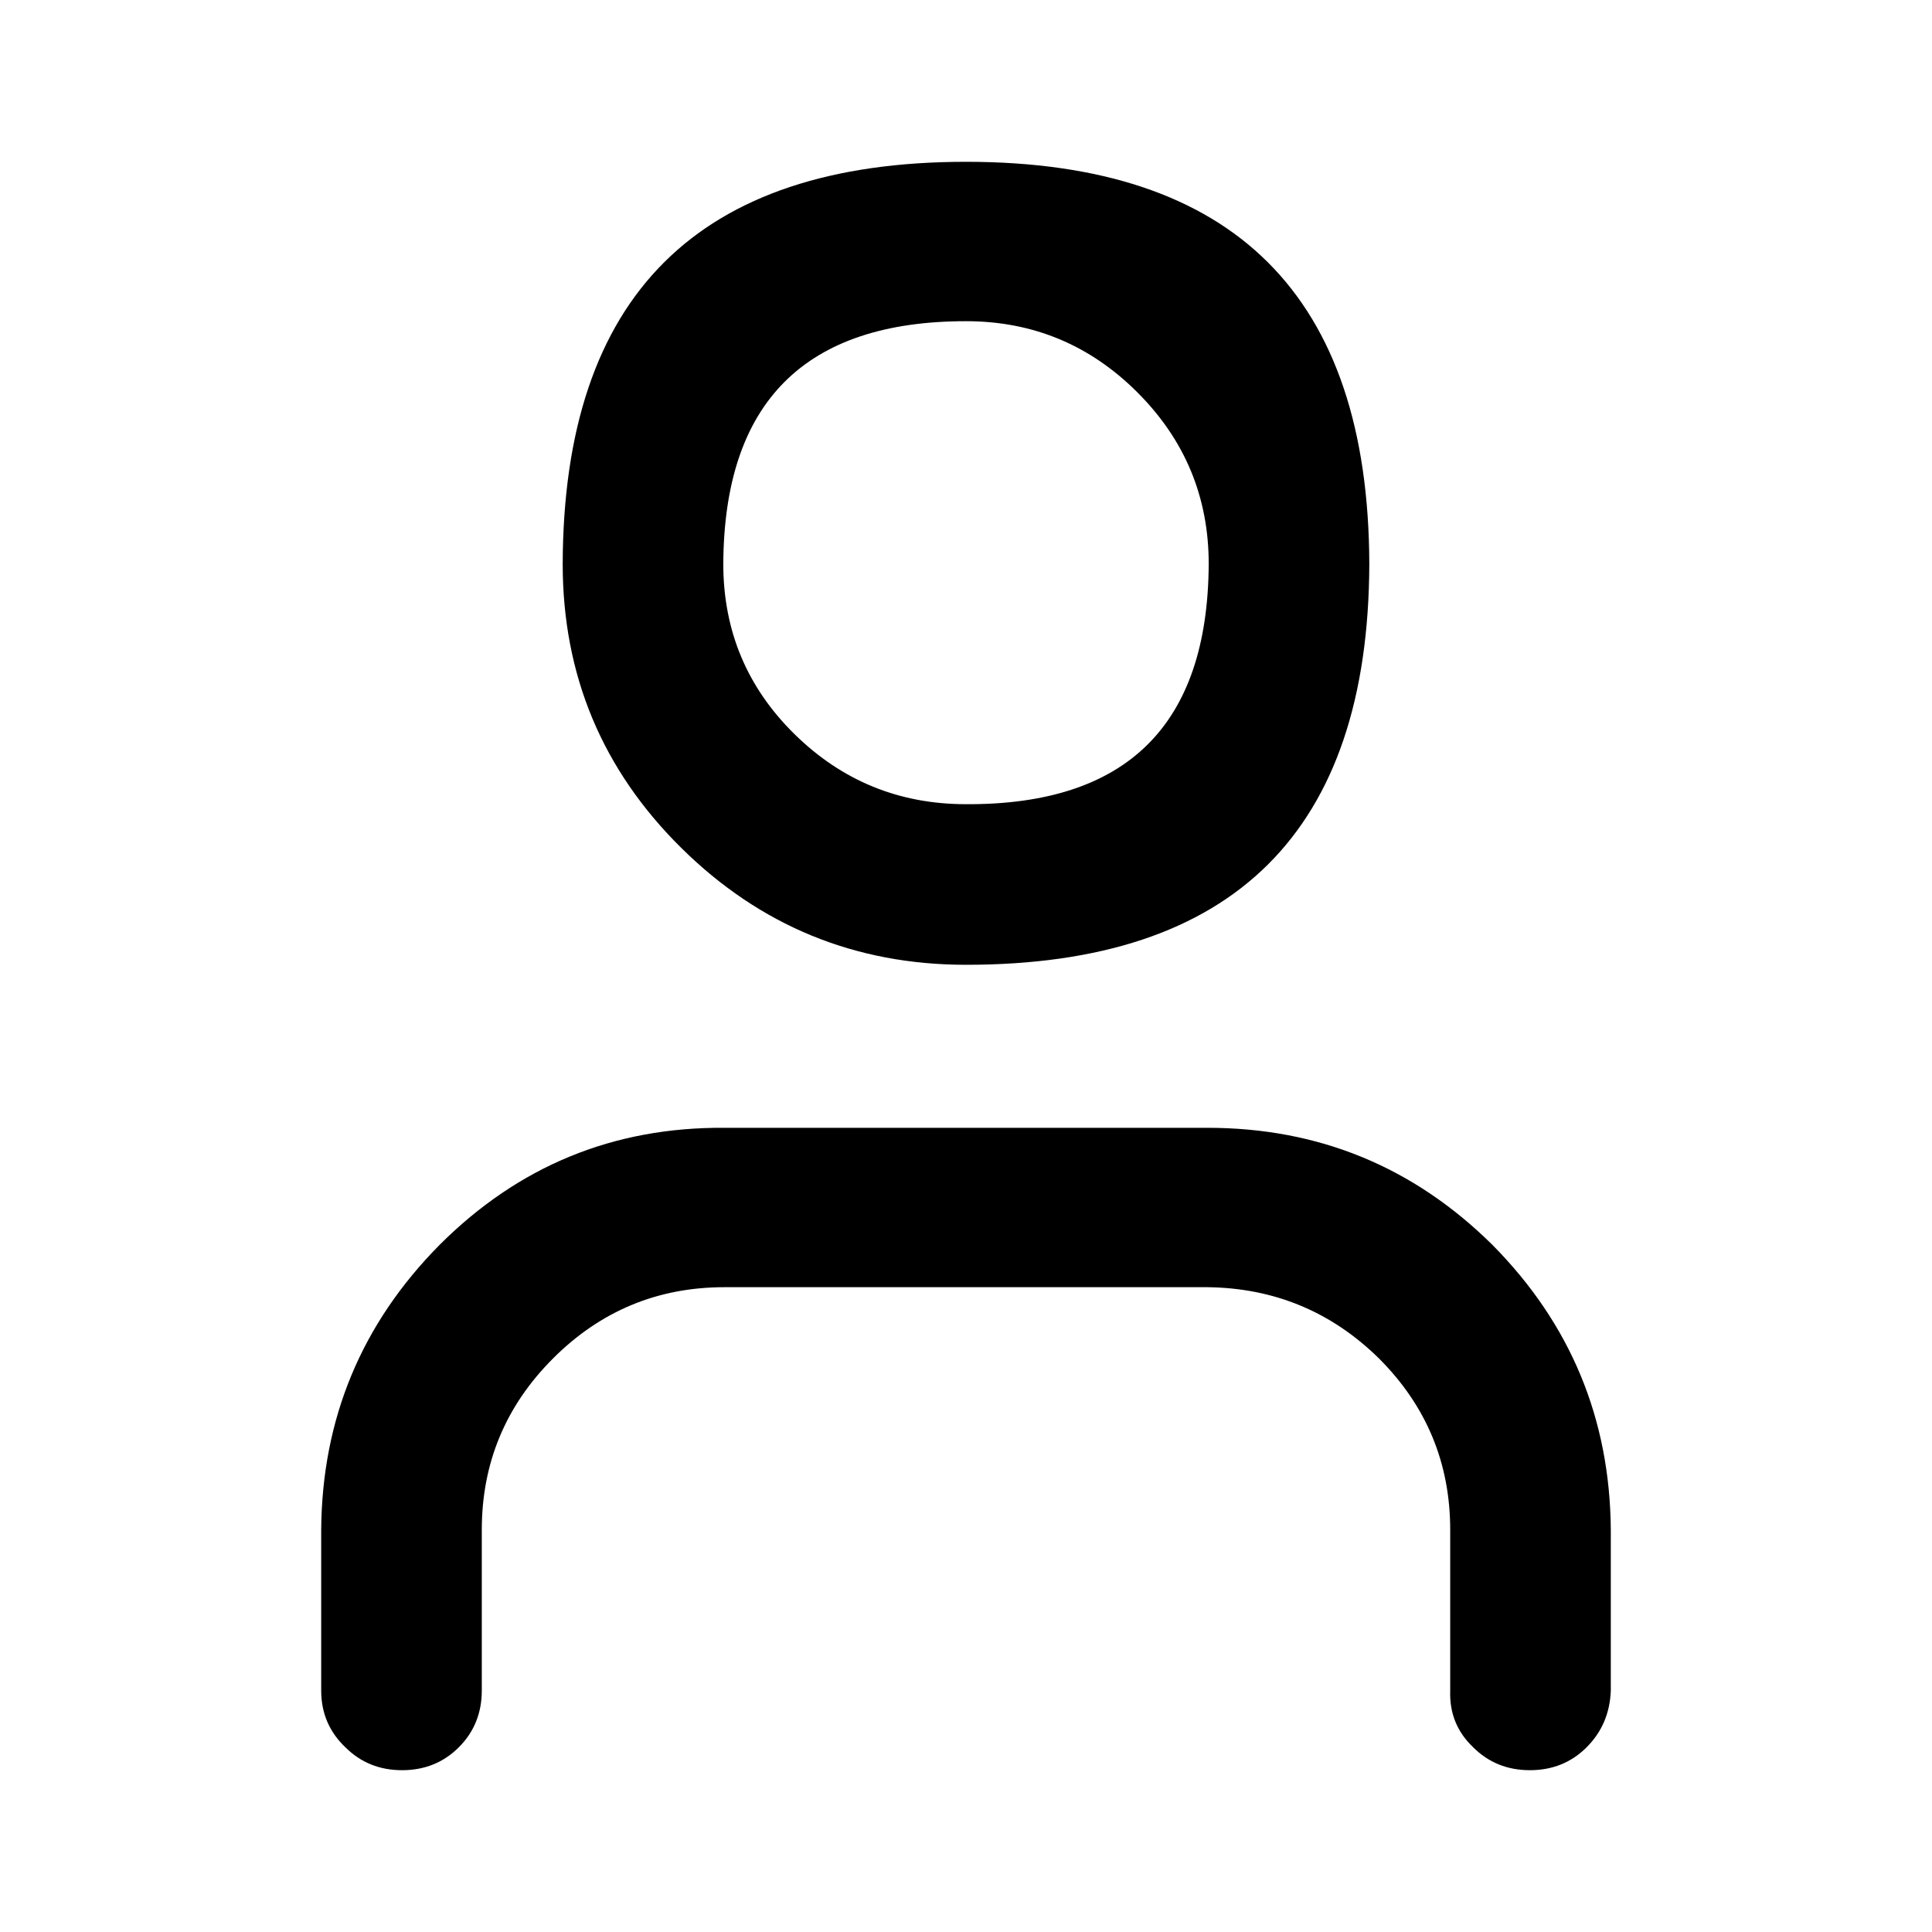
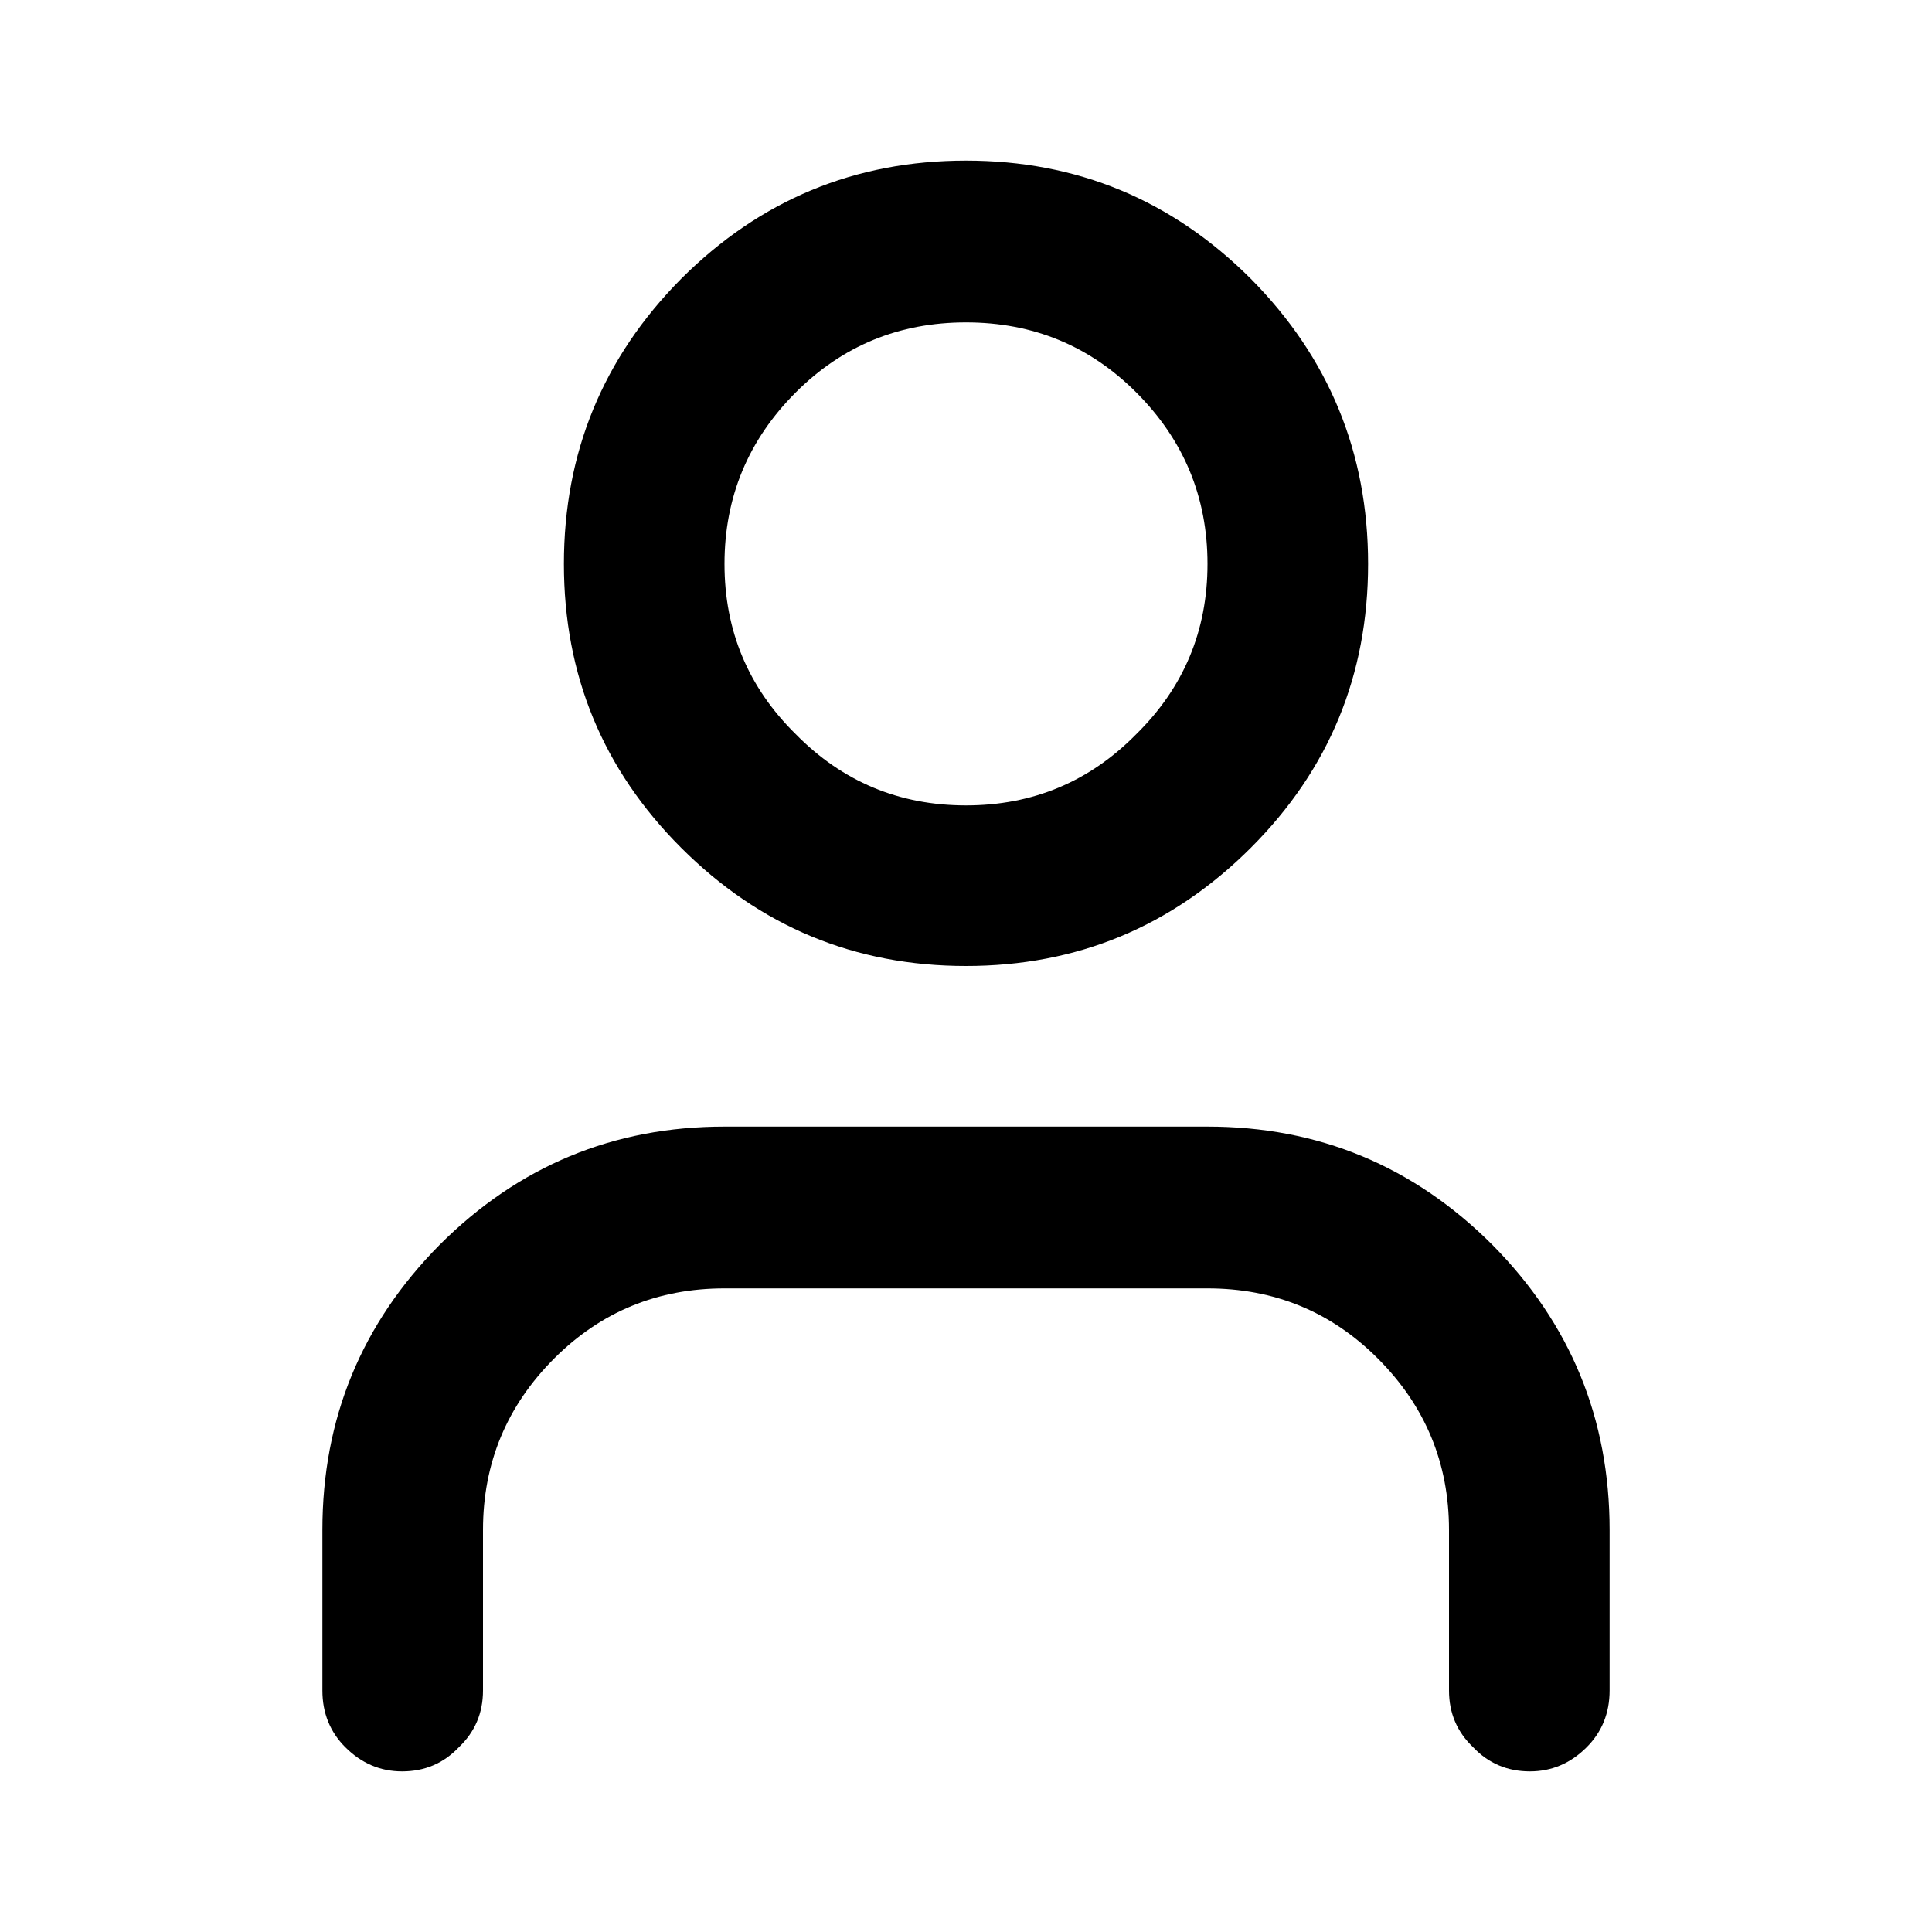
- <svg xmlns:ns0="https://www.gtk.org/grappa" width="16" height="16" ns0:version="2">
-   <path d="M12.01 14.00L12.01 12.67Q12.01 11.84 11.42 11.25Q10.83 10.67 10.00 10.66L6.00 10.66Q5.17 10.66 4.58 11.25Q3.99 11.84 3.99 12.67L3.99 14.00Q3.99 14.28 3.80 14.47Q3.61 14.66 3.33 14.66Q3.05 14.66 2.86 14.47Q2.66 14.28 2.66 14.00L2.66 12.67Q2.67 11.29 3.64 10.31Q4.62 9.33 6.00 9.34L10.00 9.34Q11.38 9.34 12.36 10.31Q13.33 11.29 13.34 12.67L13.34 14.00Q13.33 14.28 13.14 14.47Q12.95 14.66 12.67 14.66Q12.39 14.66 12.20 14.47Q12.00 14.28 12.01 14.00Z" stroke="none" fill="rgb(0,0,0)" ns0:fill="foreground" />
-   <path d="M11.34 4.67Q11.33 7.99 8.00 7.99Q6.62 7.99 5.64 7.02Q4.66 6.05 4.66 4.67Q4.67 1.34 8.00 1.34Q11.33 1.34 11.34 4.67ZM10.01 4.67Q10.01 3.84 9.42 3.25Q8.83 2.66 8.00 2.66Q6.00 2.66 5.99 4.67Q5.99 5.50 6.58 6.08Q7.17 6.66 8.00 6.66Q10.00 6.67 10.01 4.67Z" stroke="none" fill="rgb(0,0,0)" ns0:fill="foreground" />
+ <svg xmlns:ns0="https://www.gtk.org/grappa" width="16" height="16" ns0:version="3">
+   <path d="M12.00 14.00L12.00 12.67Q12.00 11.84 11.41 11.25Q10.83 10.67 10.00 10.67L6.00 10.67Q5.17 10.67 4.59 11.25Q4.00 11.84 4.00 12.67L4.00 14.00Q4.00 14.28 3.80 14.47Q3.61 14.67 3.33 14.67Q3.06 14.67 2.86 14.47Q2.67 14.28 2.67 14.00L2.67 12.67Q2.67 11.29 3.64 10.31Q4.62 9.33 6.00 9.33L10.00 9.33Q11.38 9.33 12.36 10.31Q13.33 11.29 13.33 12.67L13.33 14.00Q13.33 14.28 13.14 14.47Q12.94 14.67 12.67 14.67Q12.39 14.67 12.20 14.47Q12.00 14.28 12.00 14.00Z" stroke="none" fill="rgb(0,0,0)" ns0:fill="foreground" />
+   <path d="M11.33 4.67Q11.33 6.05 10.36 7.02Q9.38 8.00 8.00 8.00Q6.62 8.00 5.64 7.02Q4.67 6.05 4.67 4.67Q4.67 3.29 5.64 2.31Q6.62 1.33 8.00 1.33Q9.38 1.33 10.36 2.31Q11.33 3.29 11.33 4.67ZM10.00 4.67Q10.00 3.84 9.41 3.25Q8.83 2.67 8.00 2.67Q7.17 2.67 6.59 3.25Q6.00 3.84 6.00 4.67Q6.00 5.50 6.59 6.08Q7.17 6.67 8.00 6.67Q8.83 6.67 9.41 6.08Q10.00 5.50 10.00 4.67Z" stroke="none" fill="rgb(0,0,0)" ns0:fill="foreground" />
</svg>
